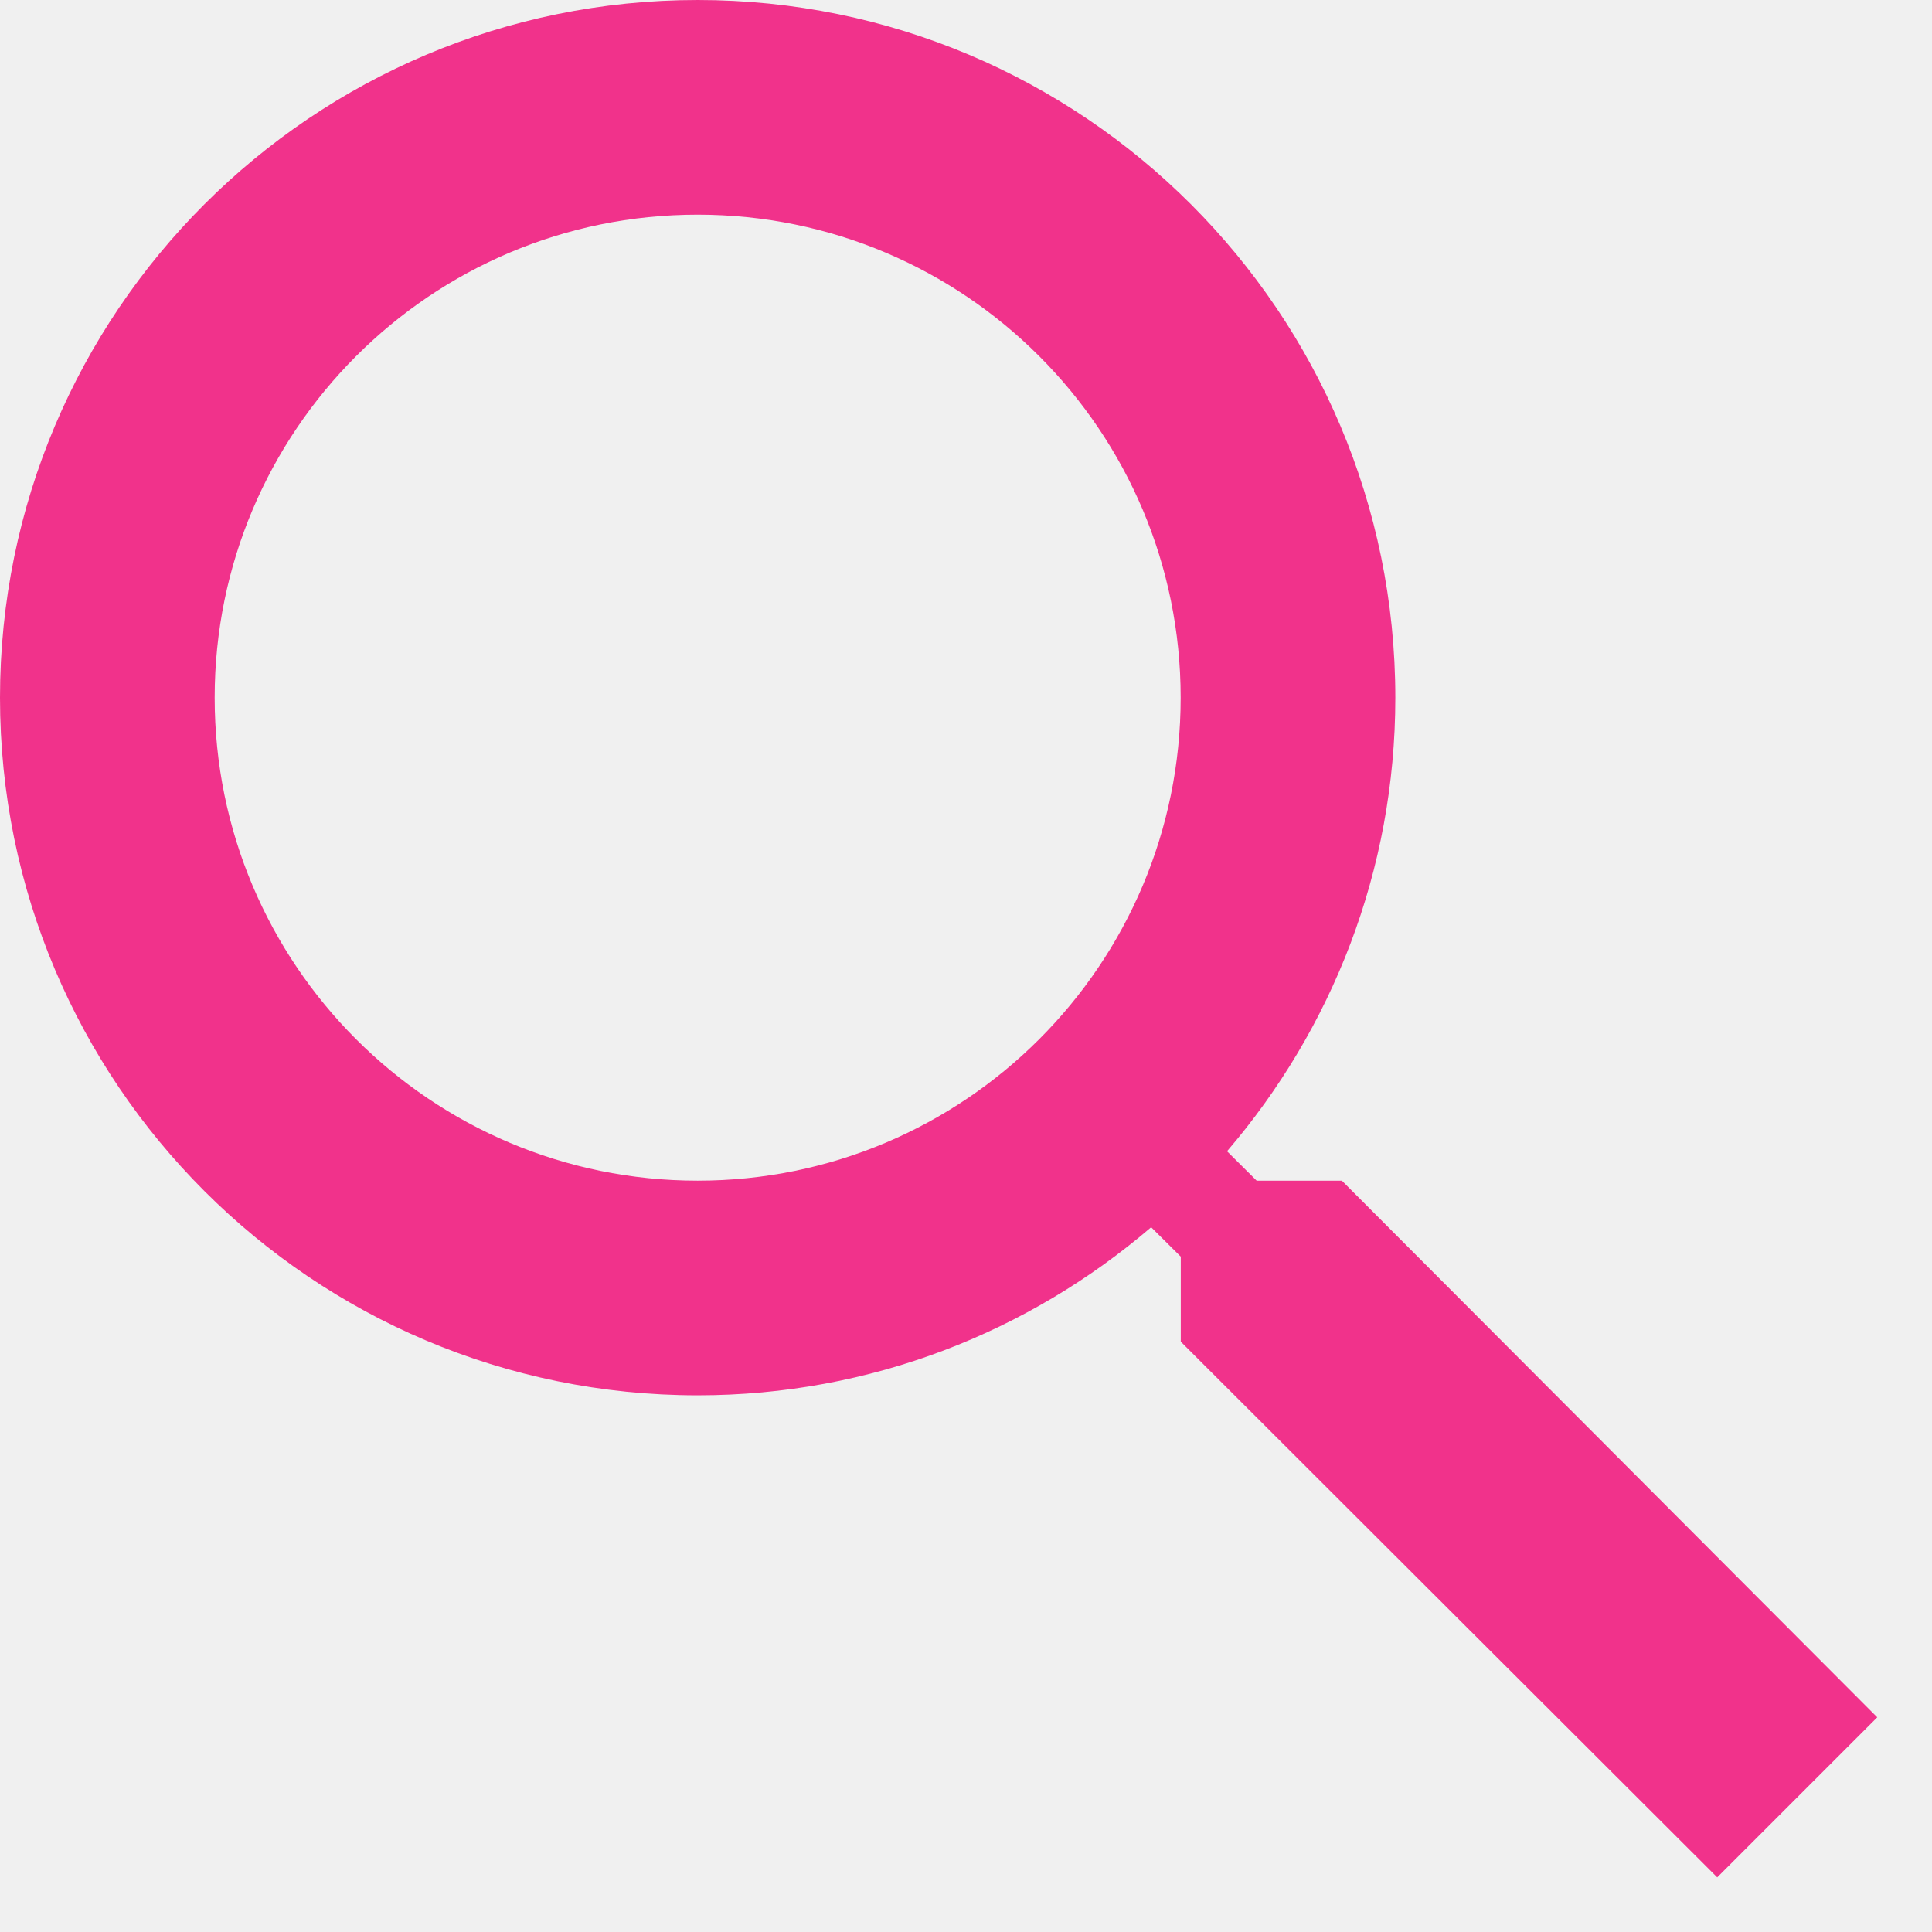
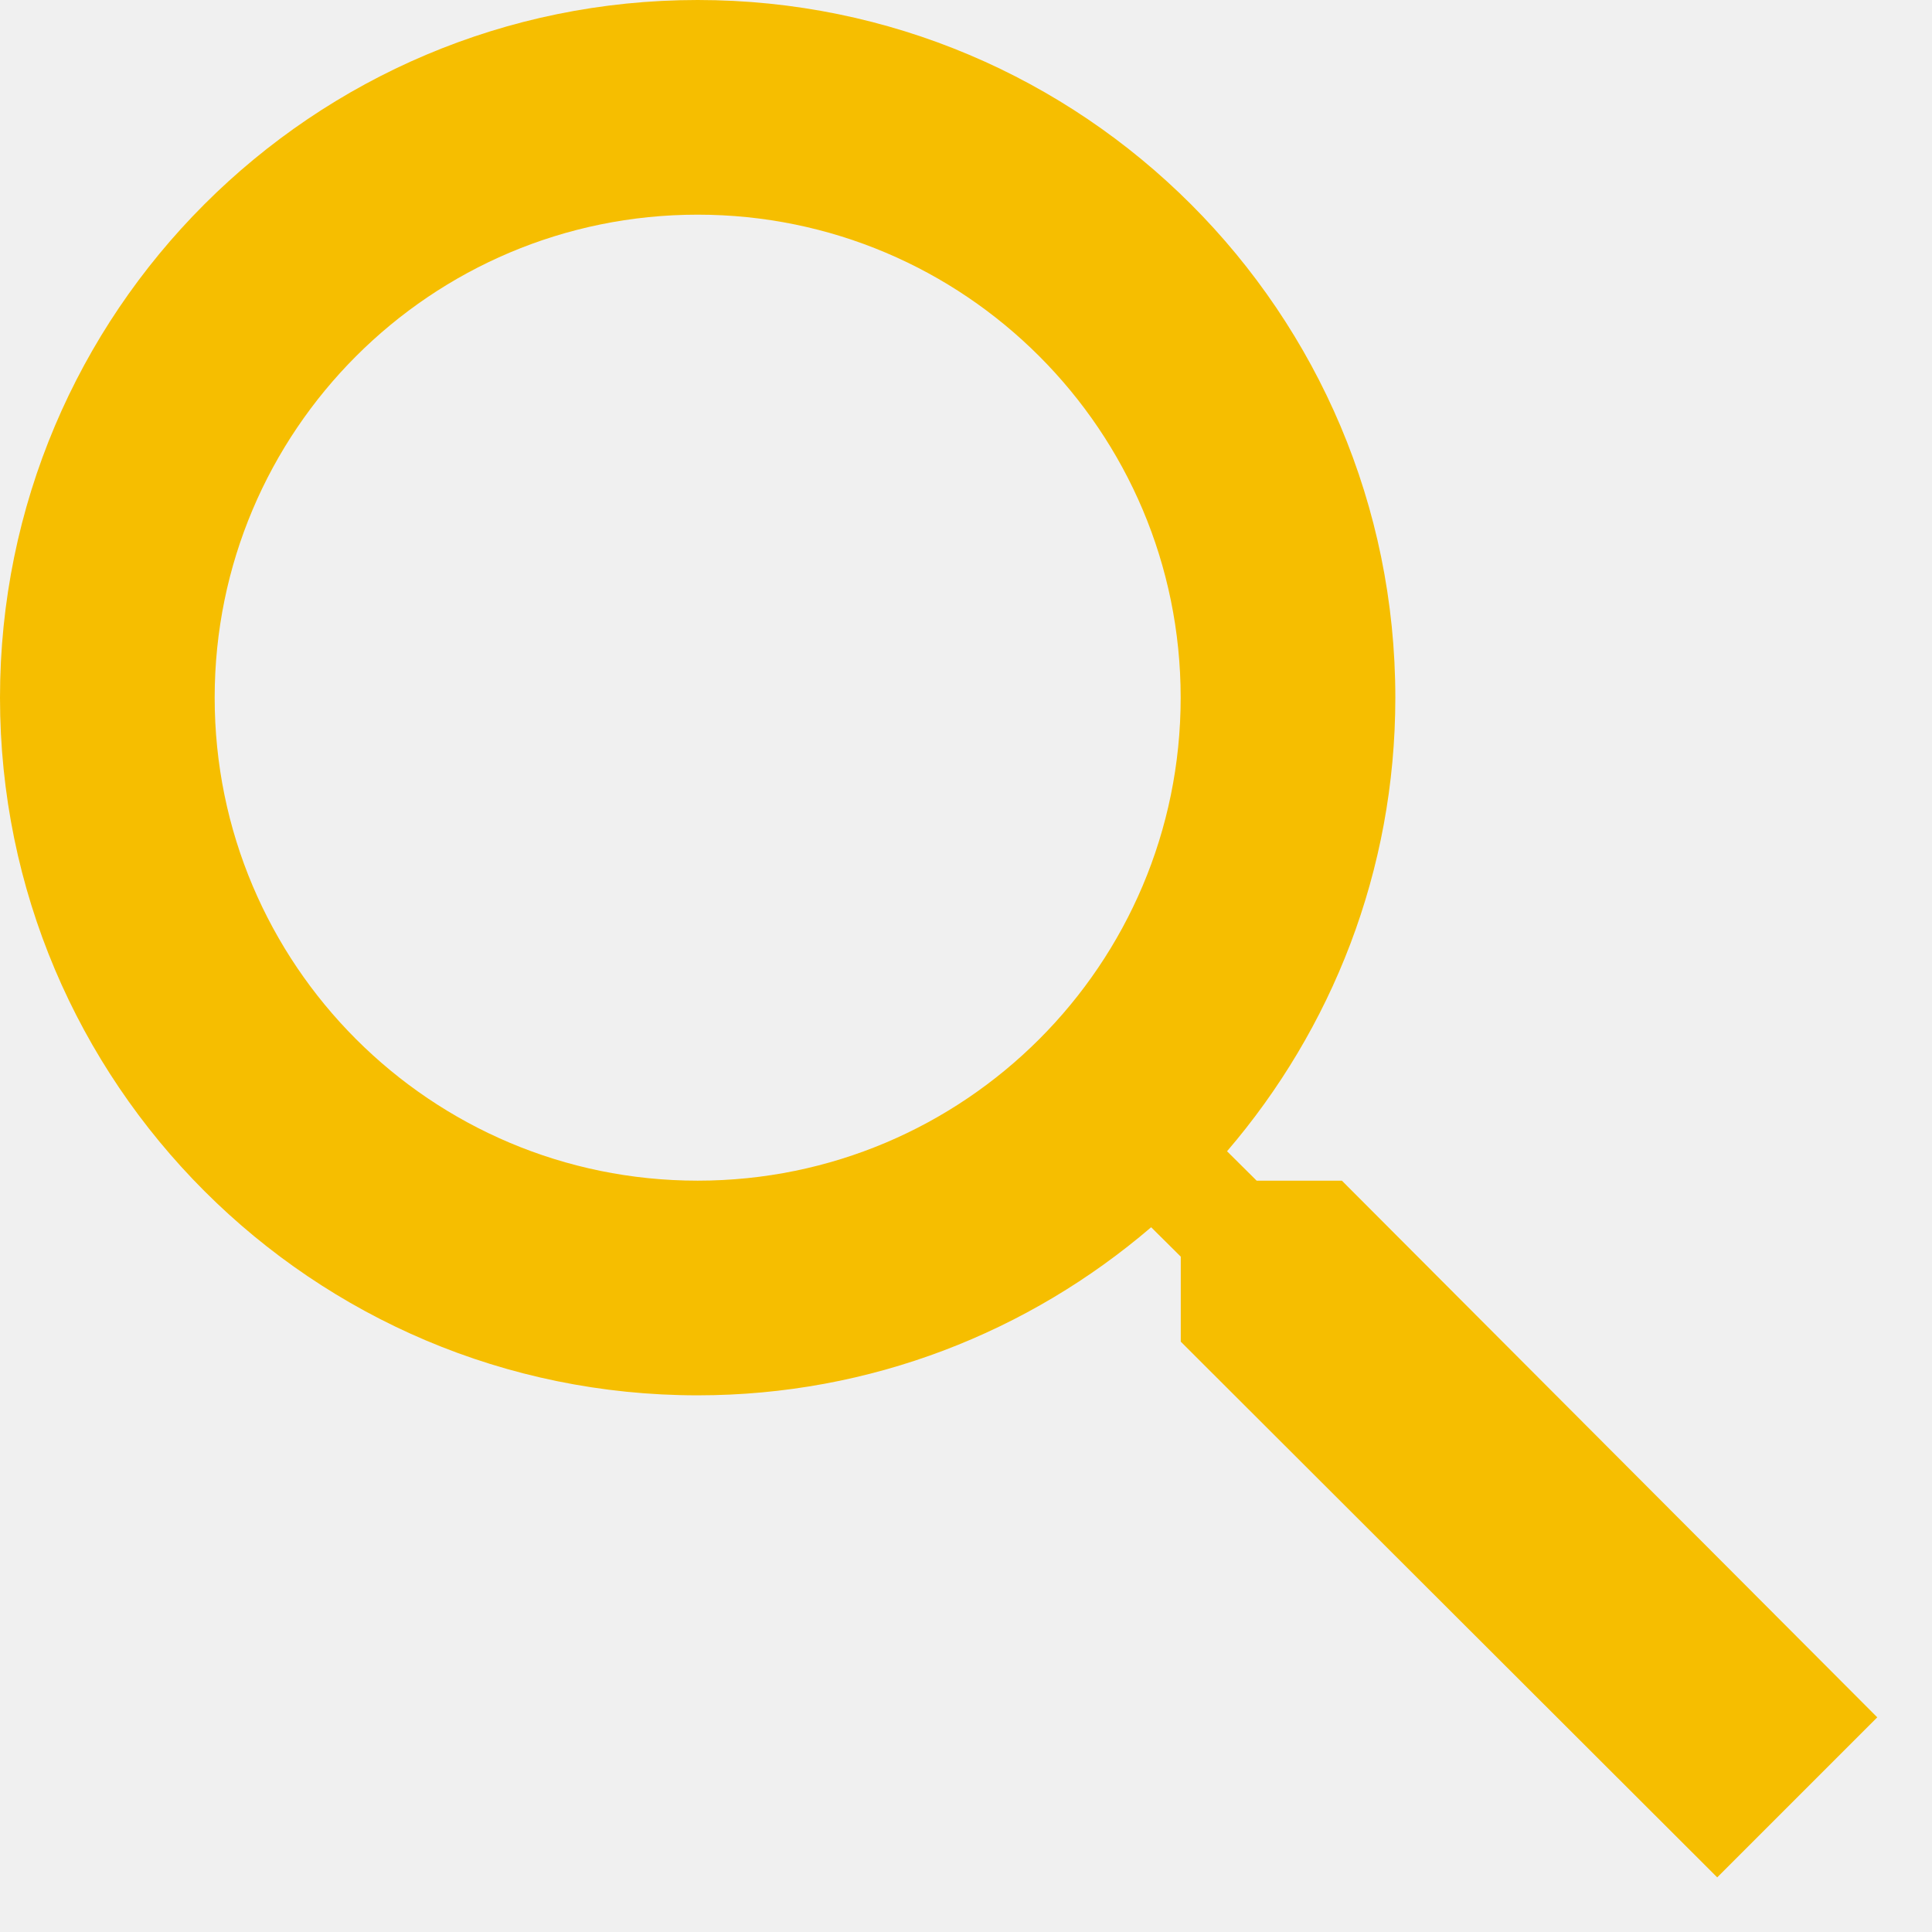
<svg xmlns="http://www.w3.org/2000/svg" xmlns:xlink="http://www.w3.org/1999/xlink" width="18px" height="18px" viewBox="0 0 18 18" version="1.1">
  <defs>
    <path d="M12.502,6.491 L11.708,6.491 L11.432,6.765 C12.407,7.902 13,9.376 13,10.991 C13,14.581 10.09,17.491 6.5,17.491 C2.91,17.491 0,14.581 0,10.991 C0,7.401 2.91,4.491 6.5,4.491 C8.115,4.491 9.588,5.083 10.725,6.057 L11.001,5.783 L11.001,4.991 L15.999,0 L17.49,1.491 L12.502,6.491 L12.502,6.491 Z M6.5,6.491 C4.014,6.491 2,8.505 2,10.991 C2,13.476 4.014,15.491 6.5,15.491 C8.985,15.491 11,13.476 11,10.991 C11,8.505 8.985,6.491 6.5,6.491 L6.5,6.491 Z" id="path-1" />
  </defs>
  <g id="Page-1" stroke="none" stroke-width="1" fill="none" fill-rule="evenodd">
    <g id="BYOR-2" transform="translate(-1006, -241)">
      <g id="Group-7" transform="translate(997, 228)">
        <g id="Group">
          <g id="Group-2">
            <g id="Icon-/-Search-/-Filled" transform="translate(9, 13)">
              <mask id="mask-2" fill="white">
                <use xlink:href="#path-1" />
              </mask>
-               <use id="search" fill="#F1328B" transform="translate(8.745, 8.7455) scale(1, -1) translate(-8.745, -8.7455) " xlink:href="#path-1" />
+               <use id="search" fill="#F6BE00" transform="translate(8.745, 8.7455) scale(1, -1) translate(-8.745, -8.7455) " xlink:href="#path-1" />
            </g>
          </g>
        </g>
      </g>
    </g>
  </g>
</svg>
